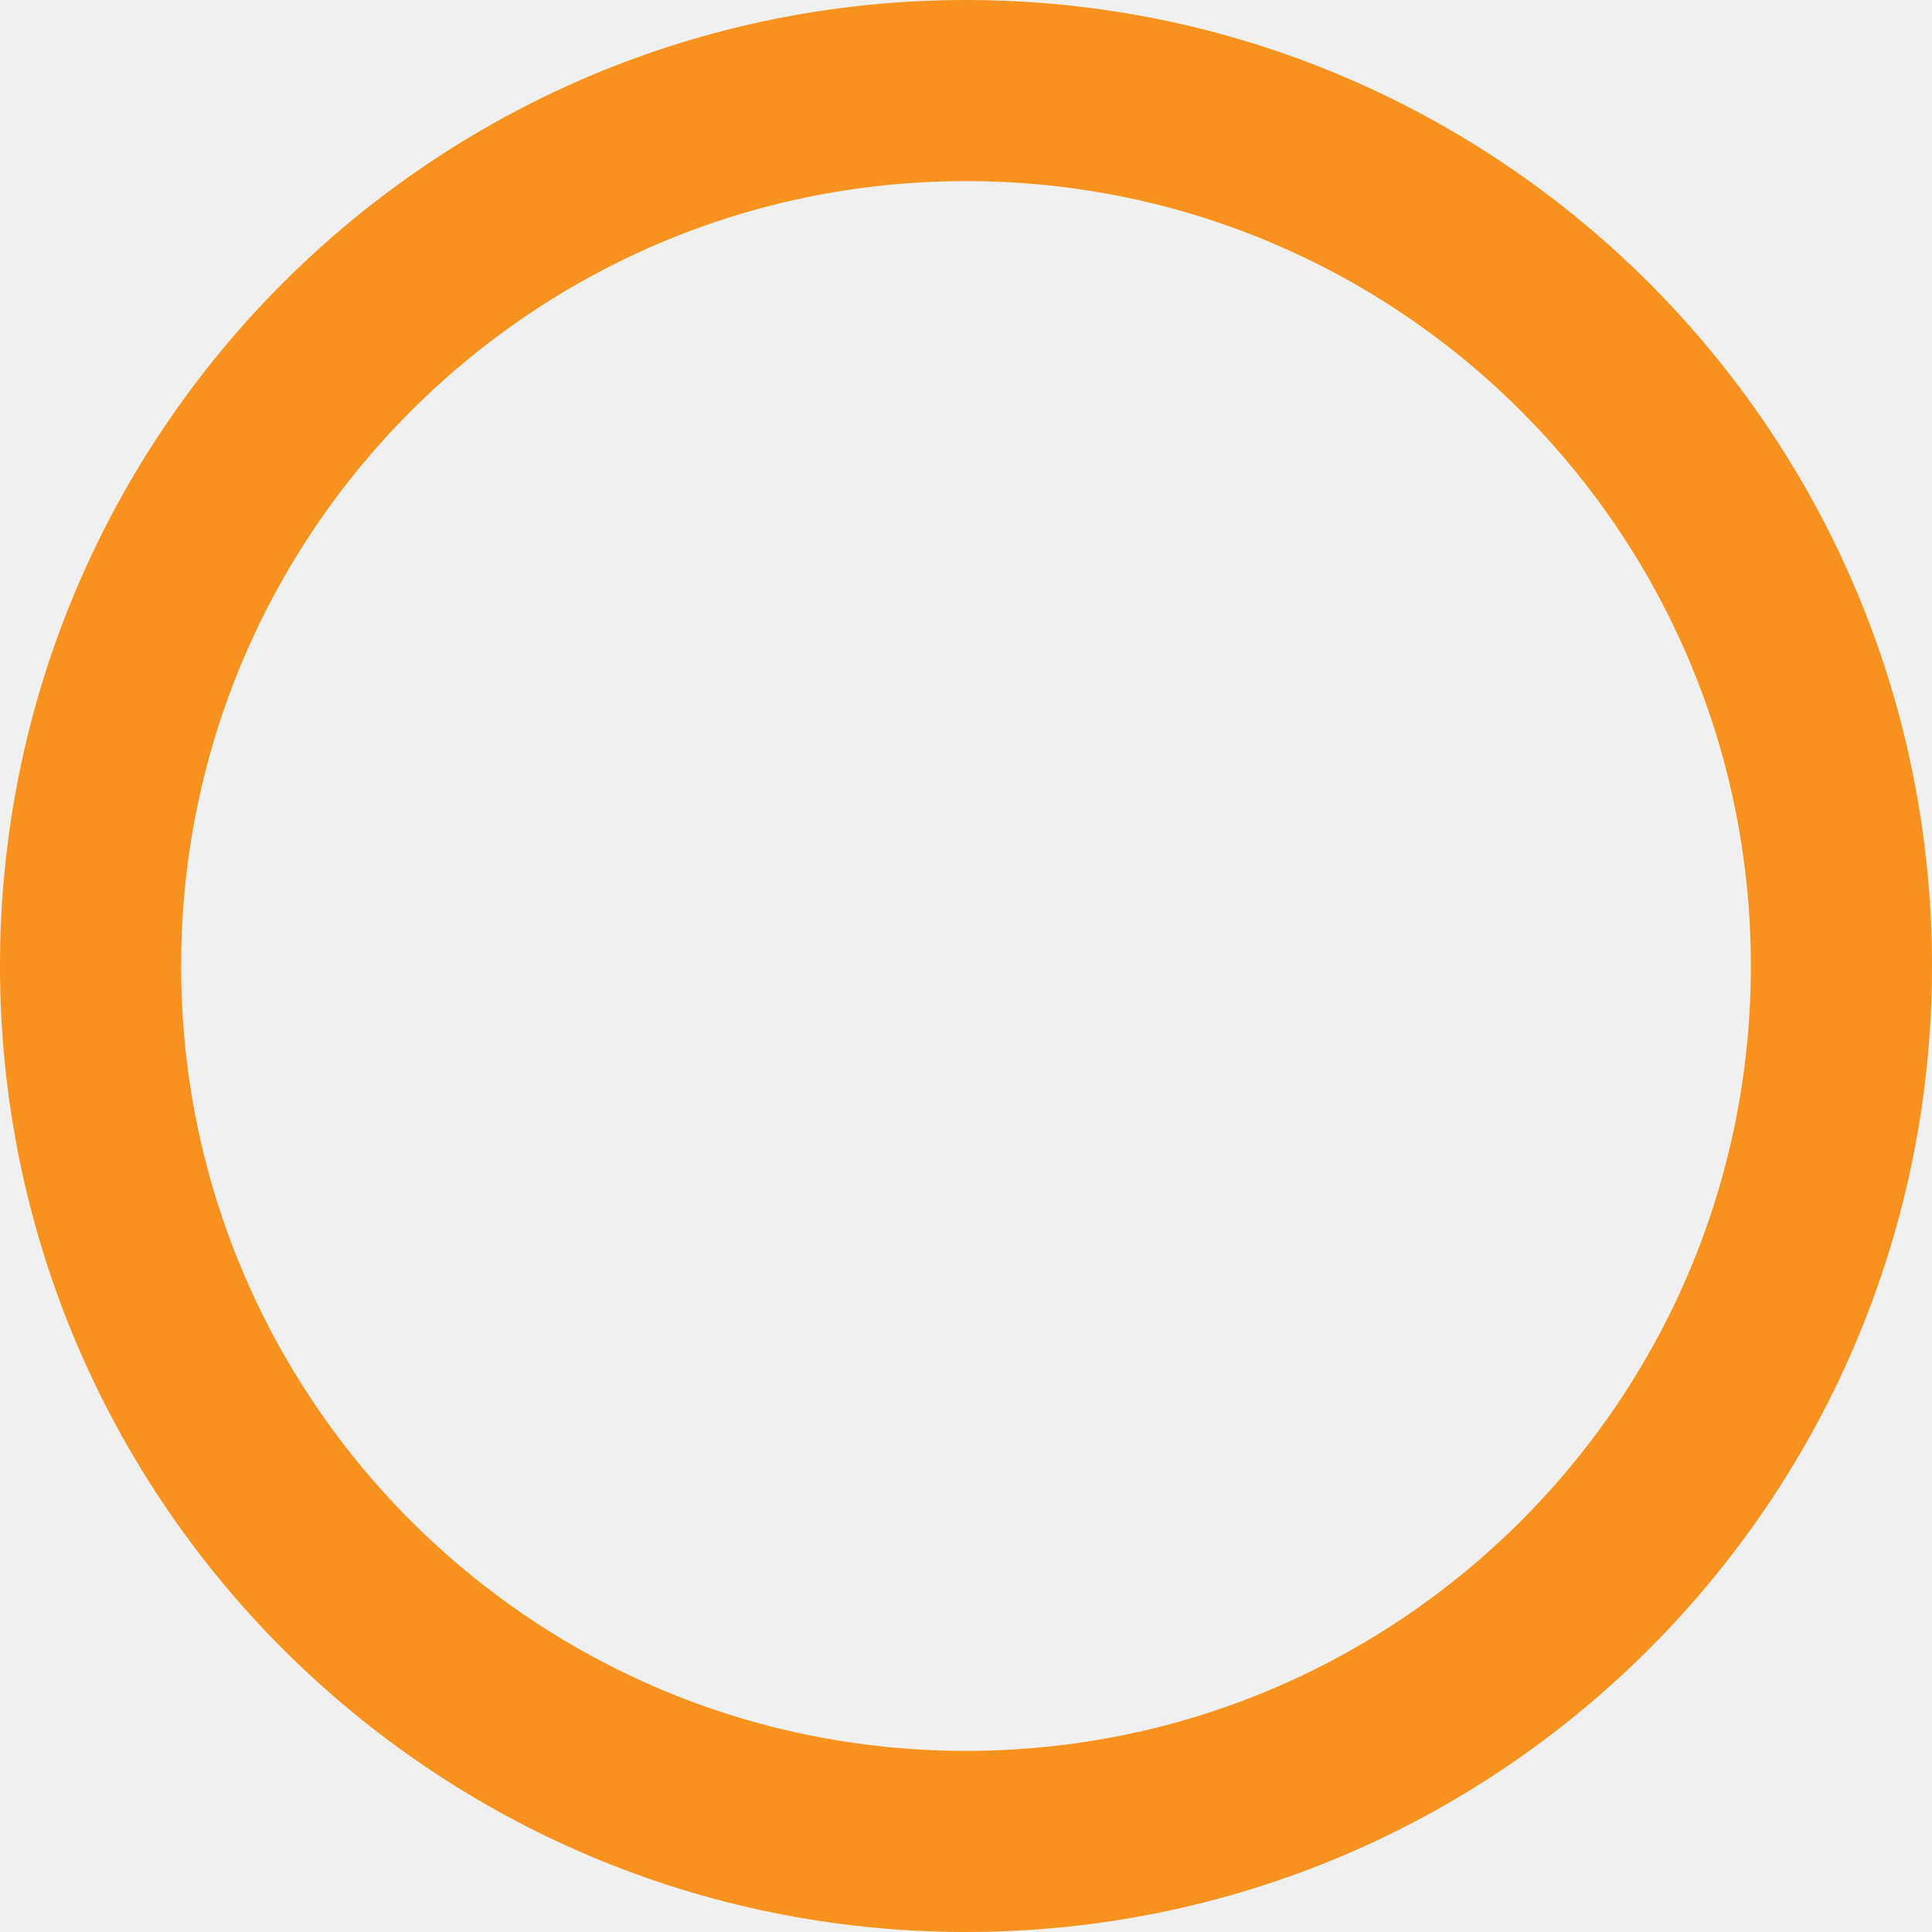
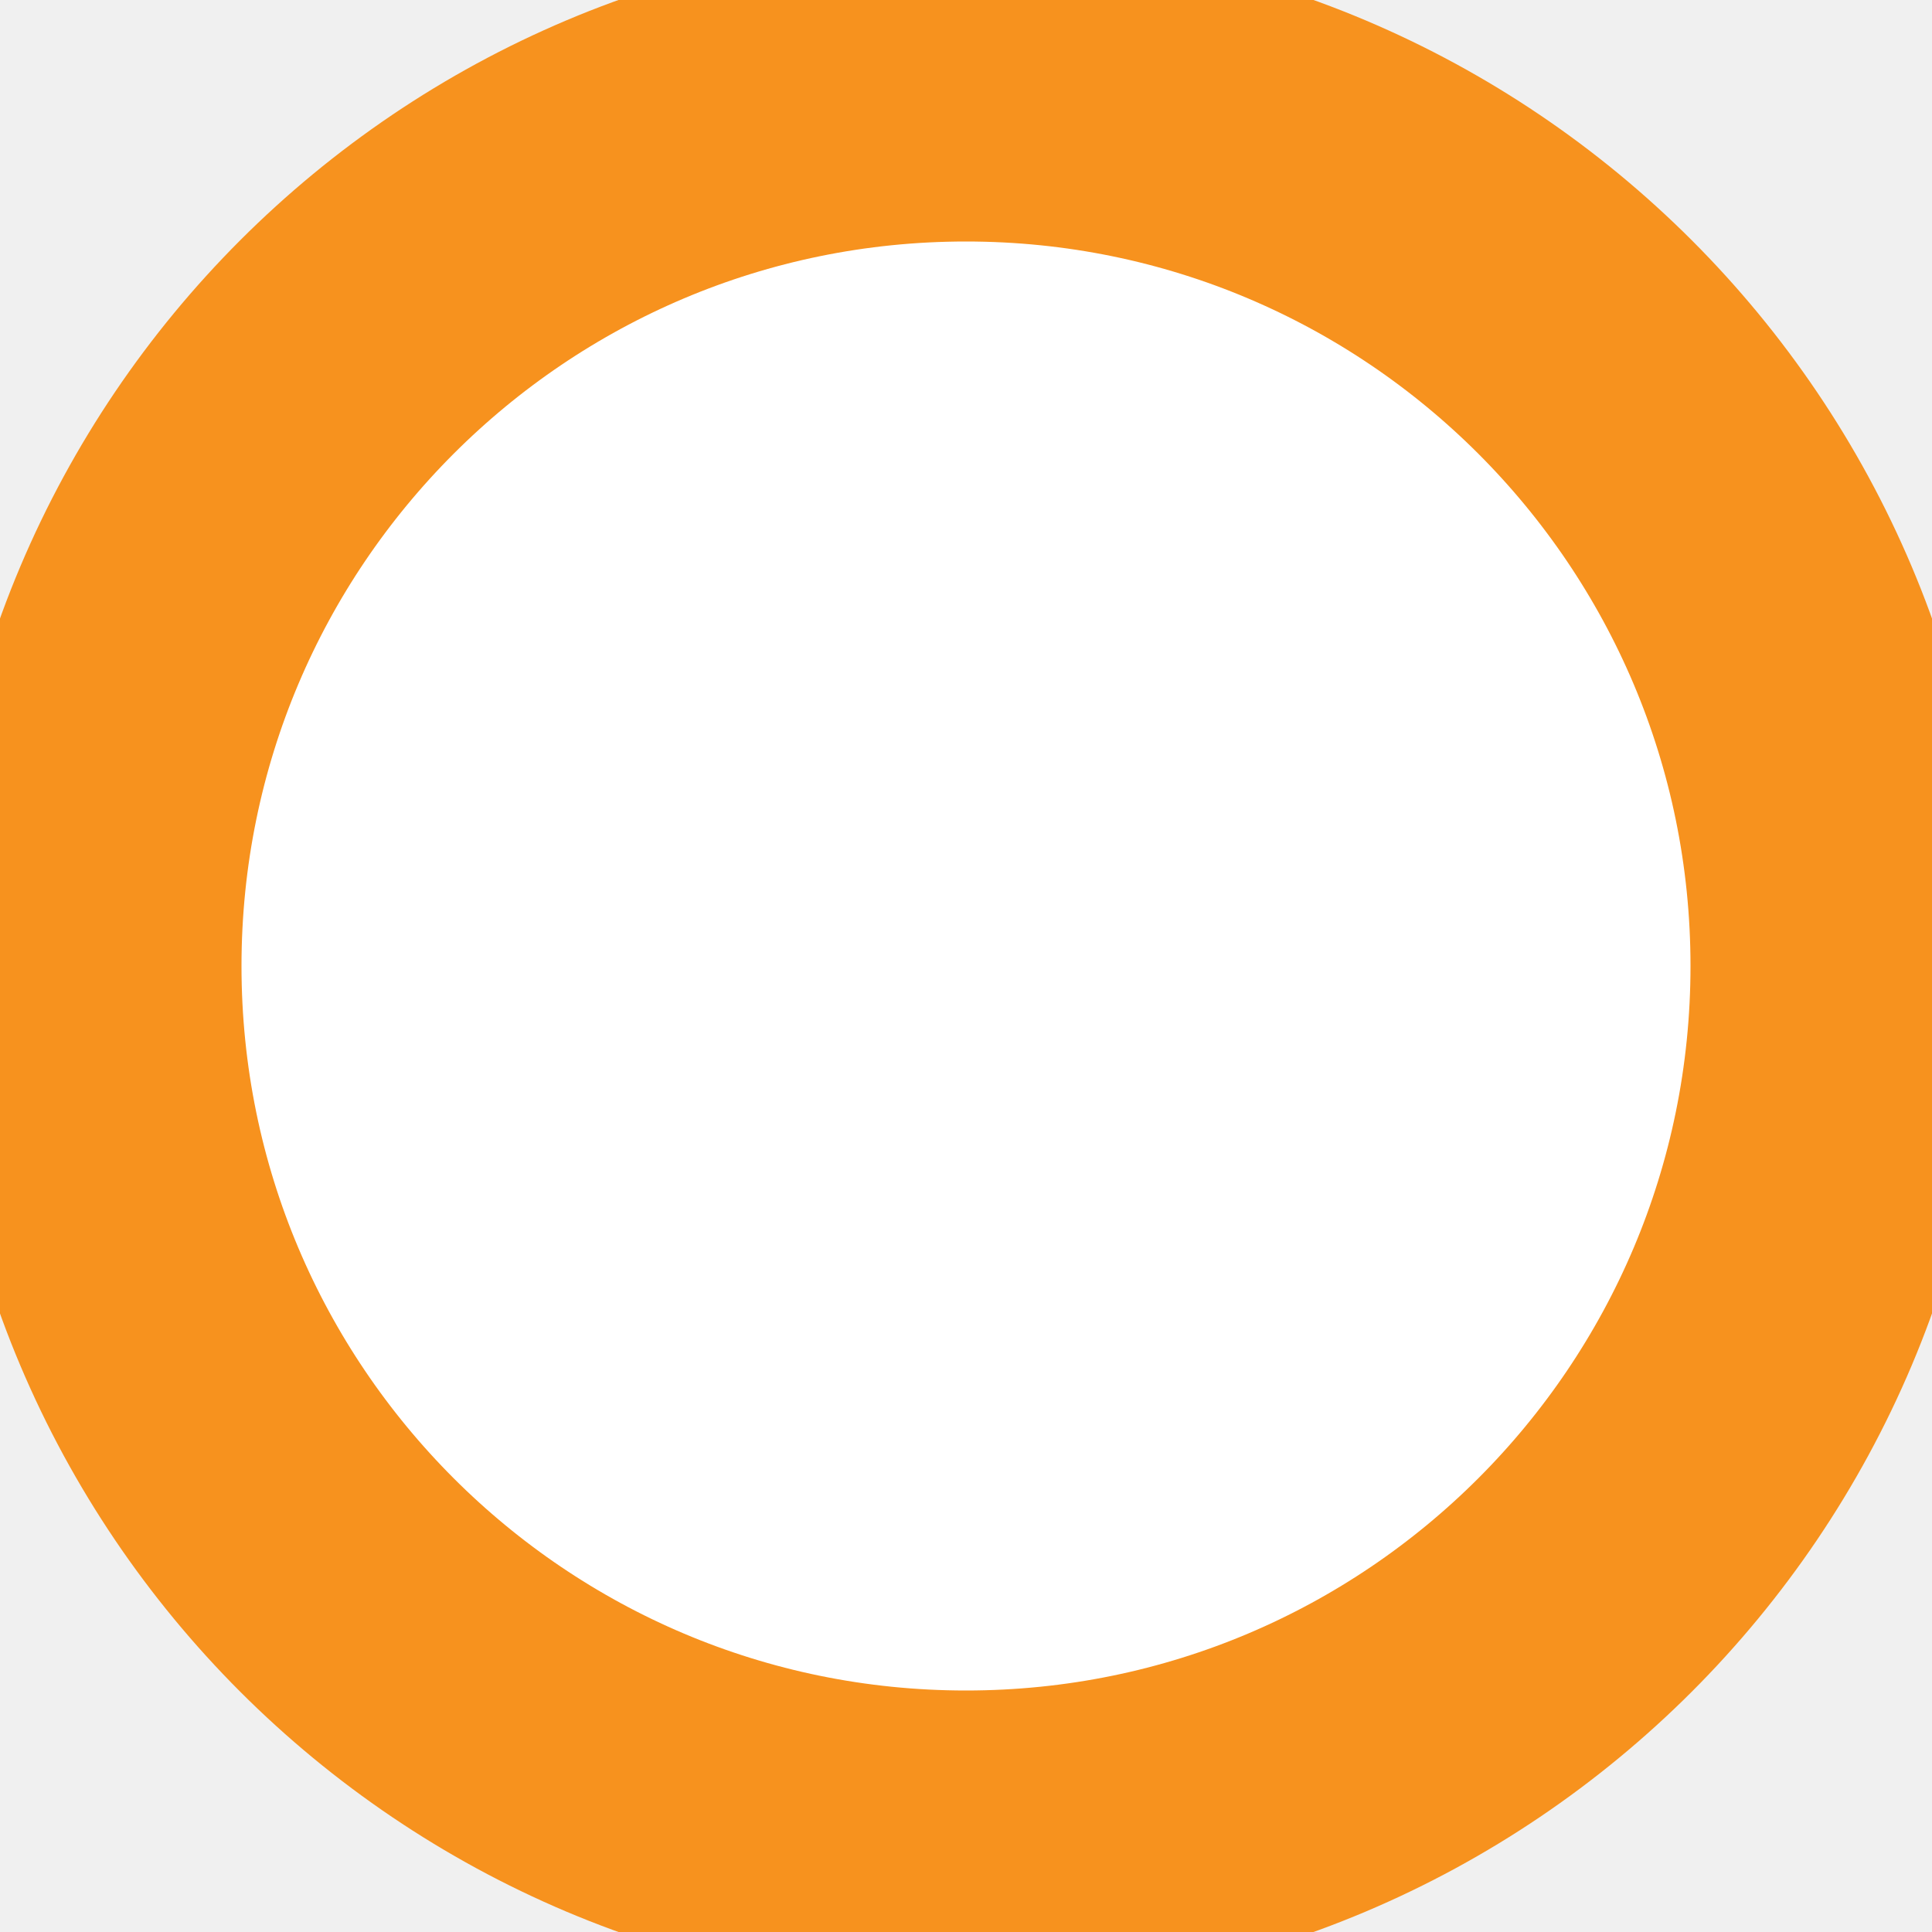
- <svg xmlns="http://www.w3.org/2000/svg" viewBox="0 0 32 32">
-   <defs>
-     <style>.cls-1,.cls-3{fill:none;}.cls-2{clip-path:url(#clip-path);}.cls-3{stroke:#f7921e;stroke-linecap:round;stroke-width:3px;}</style>
-     <clipPath id="clip-path">
-       <rect class="cls-1" width="32" height="32" />
-     </clipPath>
-   </defs>
-   <g id="Layer_2" data-name="Layer 2">
-     <g id="Layer_1-2" data-name="Layer 1">
-       <g class="cls-2">
-         <circle class="cls-3" cx="16" cy="16" r="14.5" />
+ <svg xmlns="http://www.w3.org/2000/svg" xmlns:xlink="http://www.w3.org/1999/xlink" version="1.1" id="Layer_1" x="0px" y="0px" viewBox="0 0 32 32" style="enable-background:new 0 0 32 32;" xml:space="preserve">
+   <style type="text/css">
+ 	.st0{clip-path:url(#SVGID_2_);}
+ 	.st1{fill:#FFFFFF;stroke:#F7921E;stroke-width:5;stroke-linecap:round;}
+ </style>
+   <g>
+     <g id="Layer_1-2">
+       <g>
+         <defs>
+           <rect id="SVGID_1_" width="32" height="32" />
+         </defs>
+         <clipPath id="SVGID_2_">
+           <use xlink:href="#SVGID_1_" style="overflow:visible;" />
+         </clipPath>
+         <g class="st0">
+           <circle class="st1" cx="16" cy="16" r="14.5" />
+         </g>
      </g>
    </g>
  </g>
</svg>
